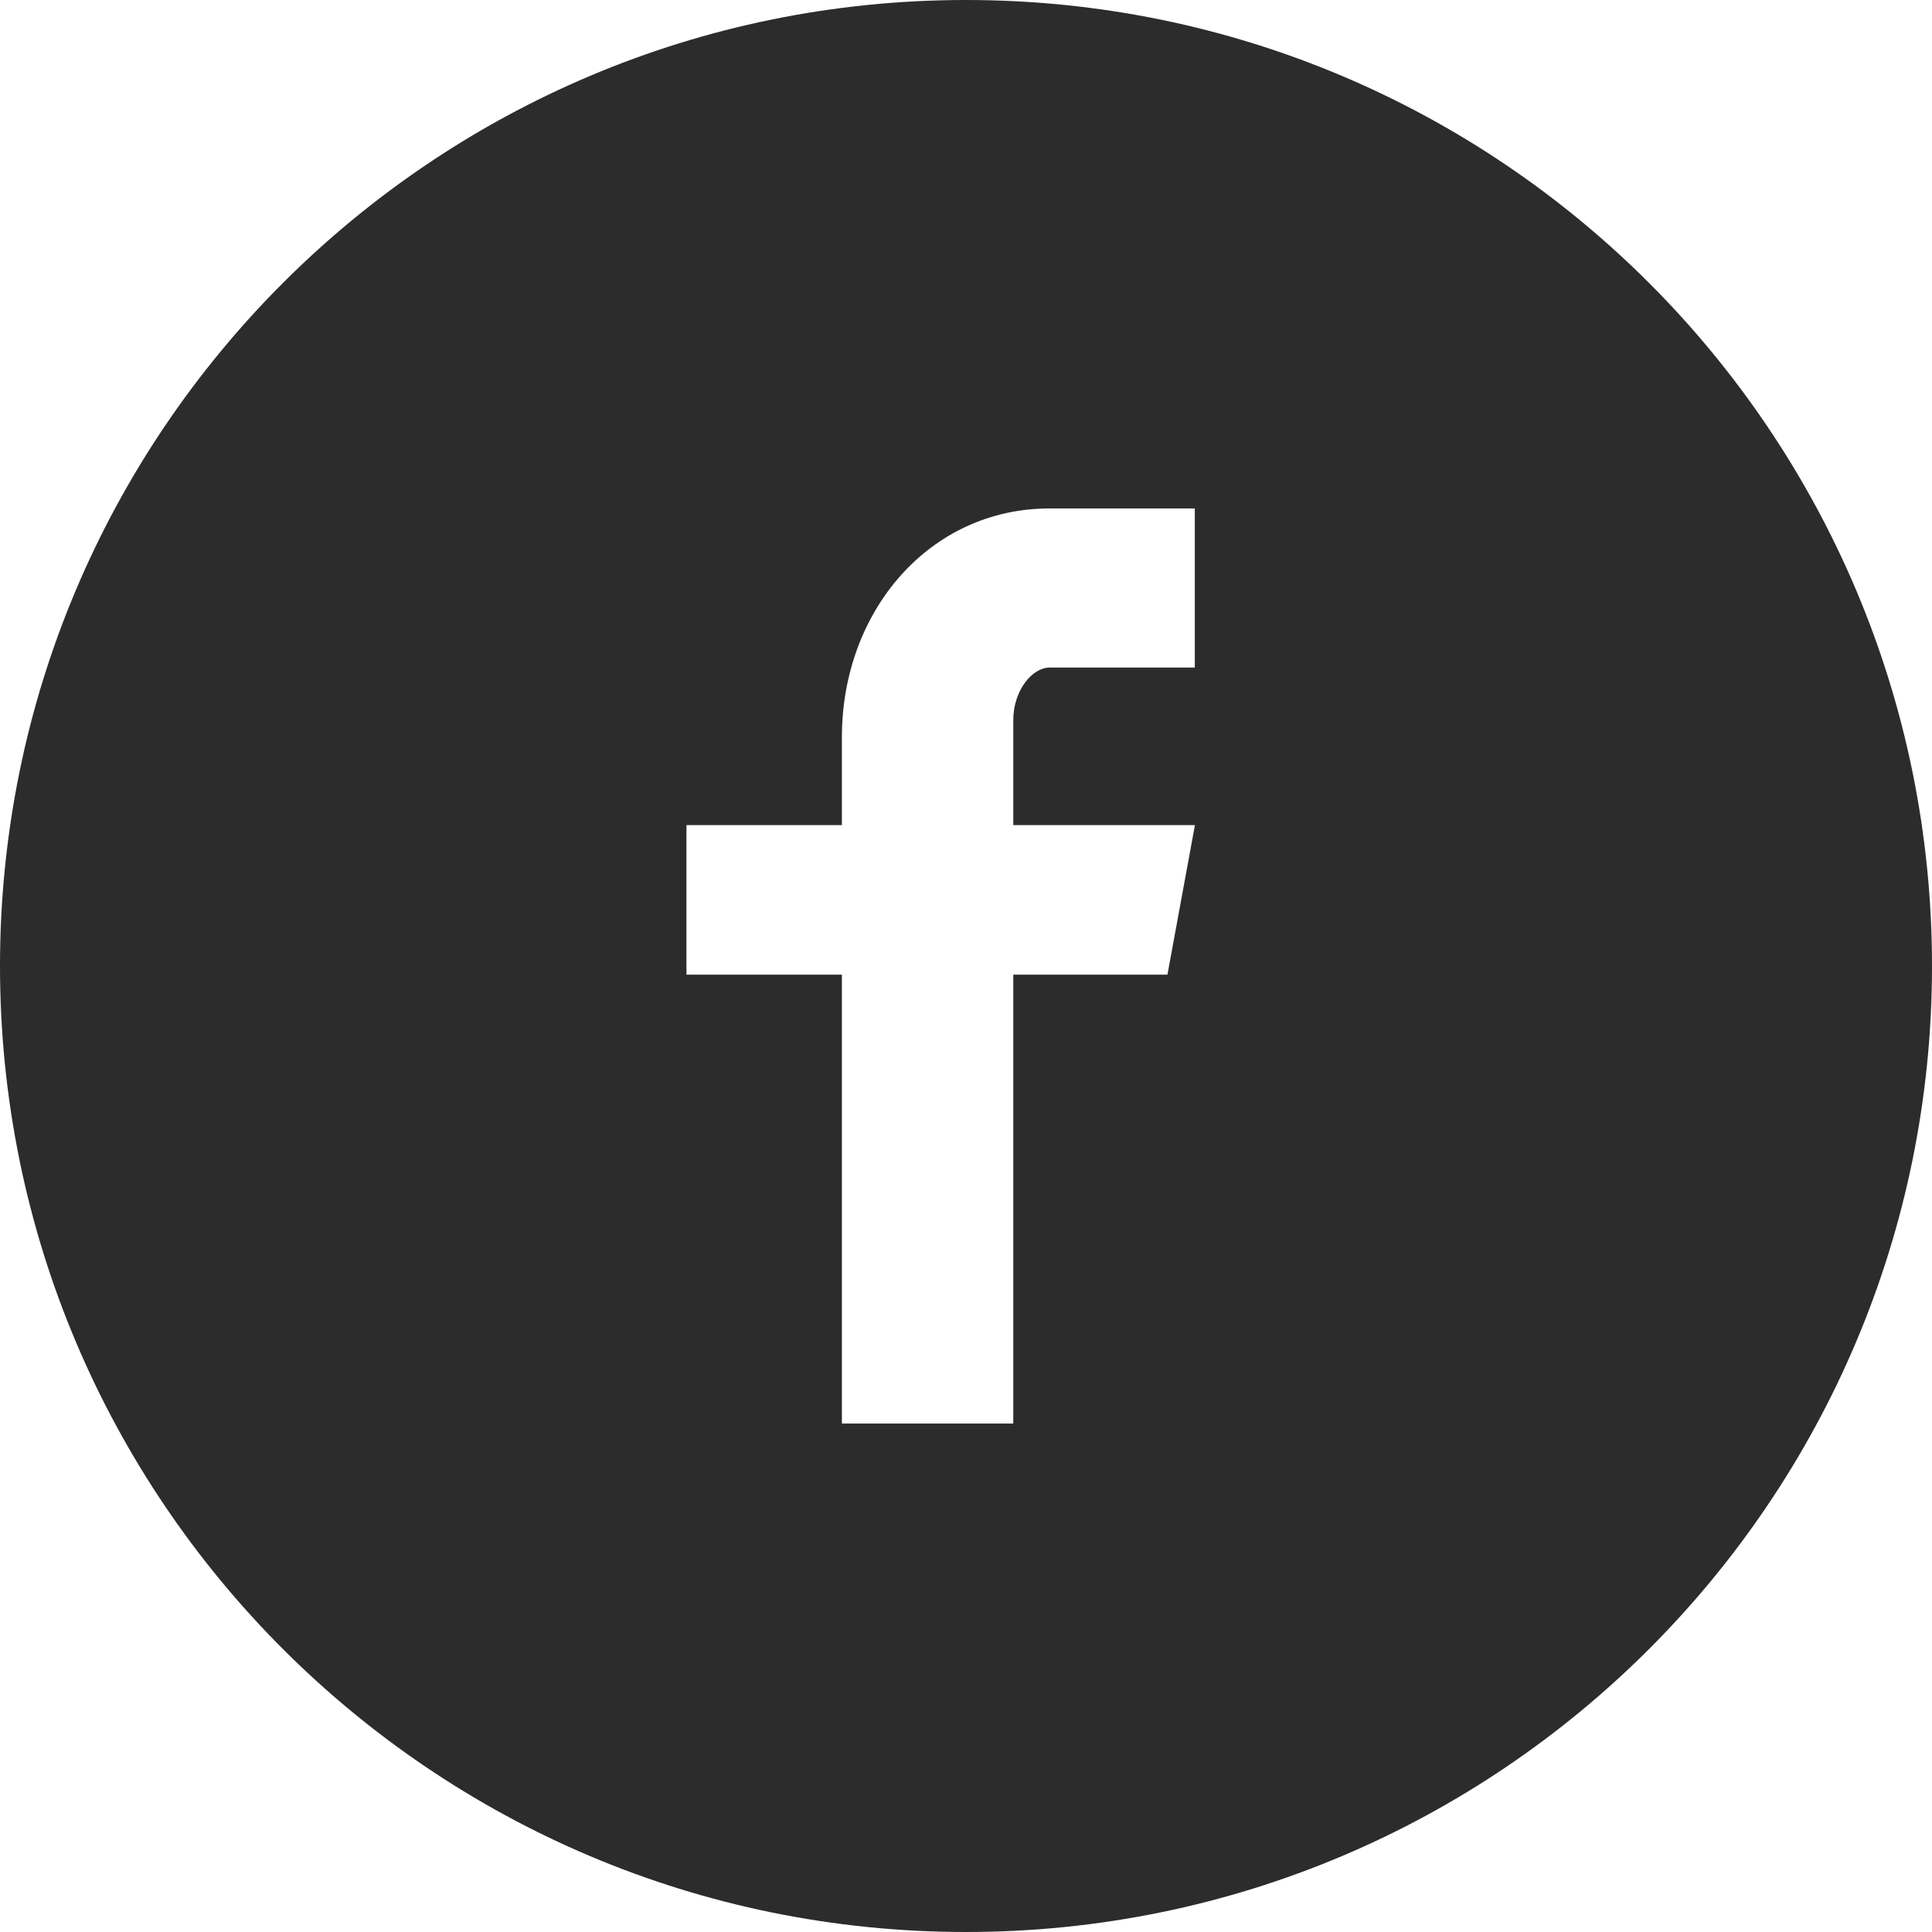
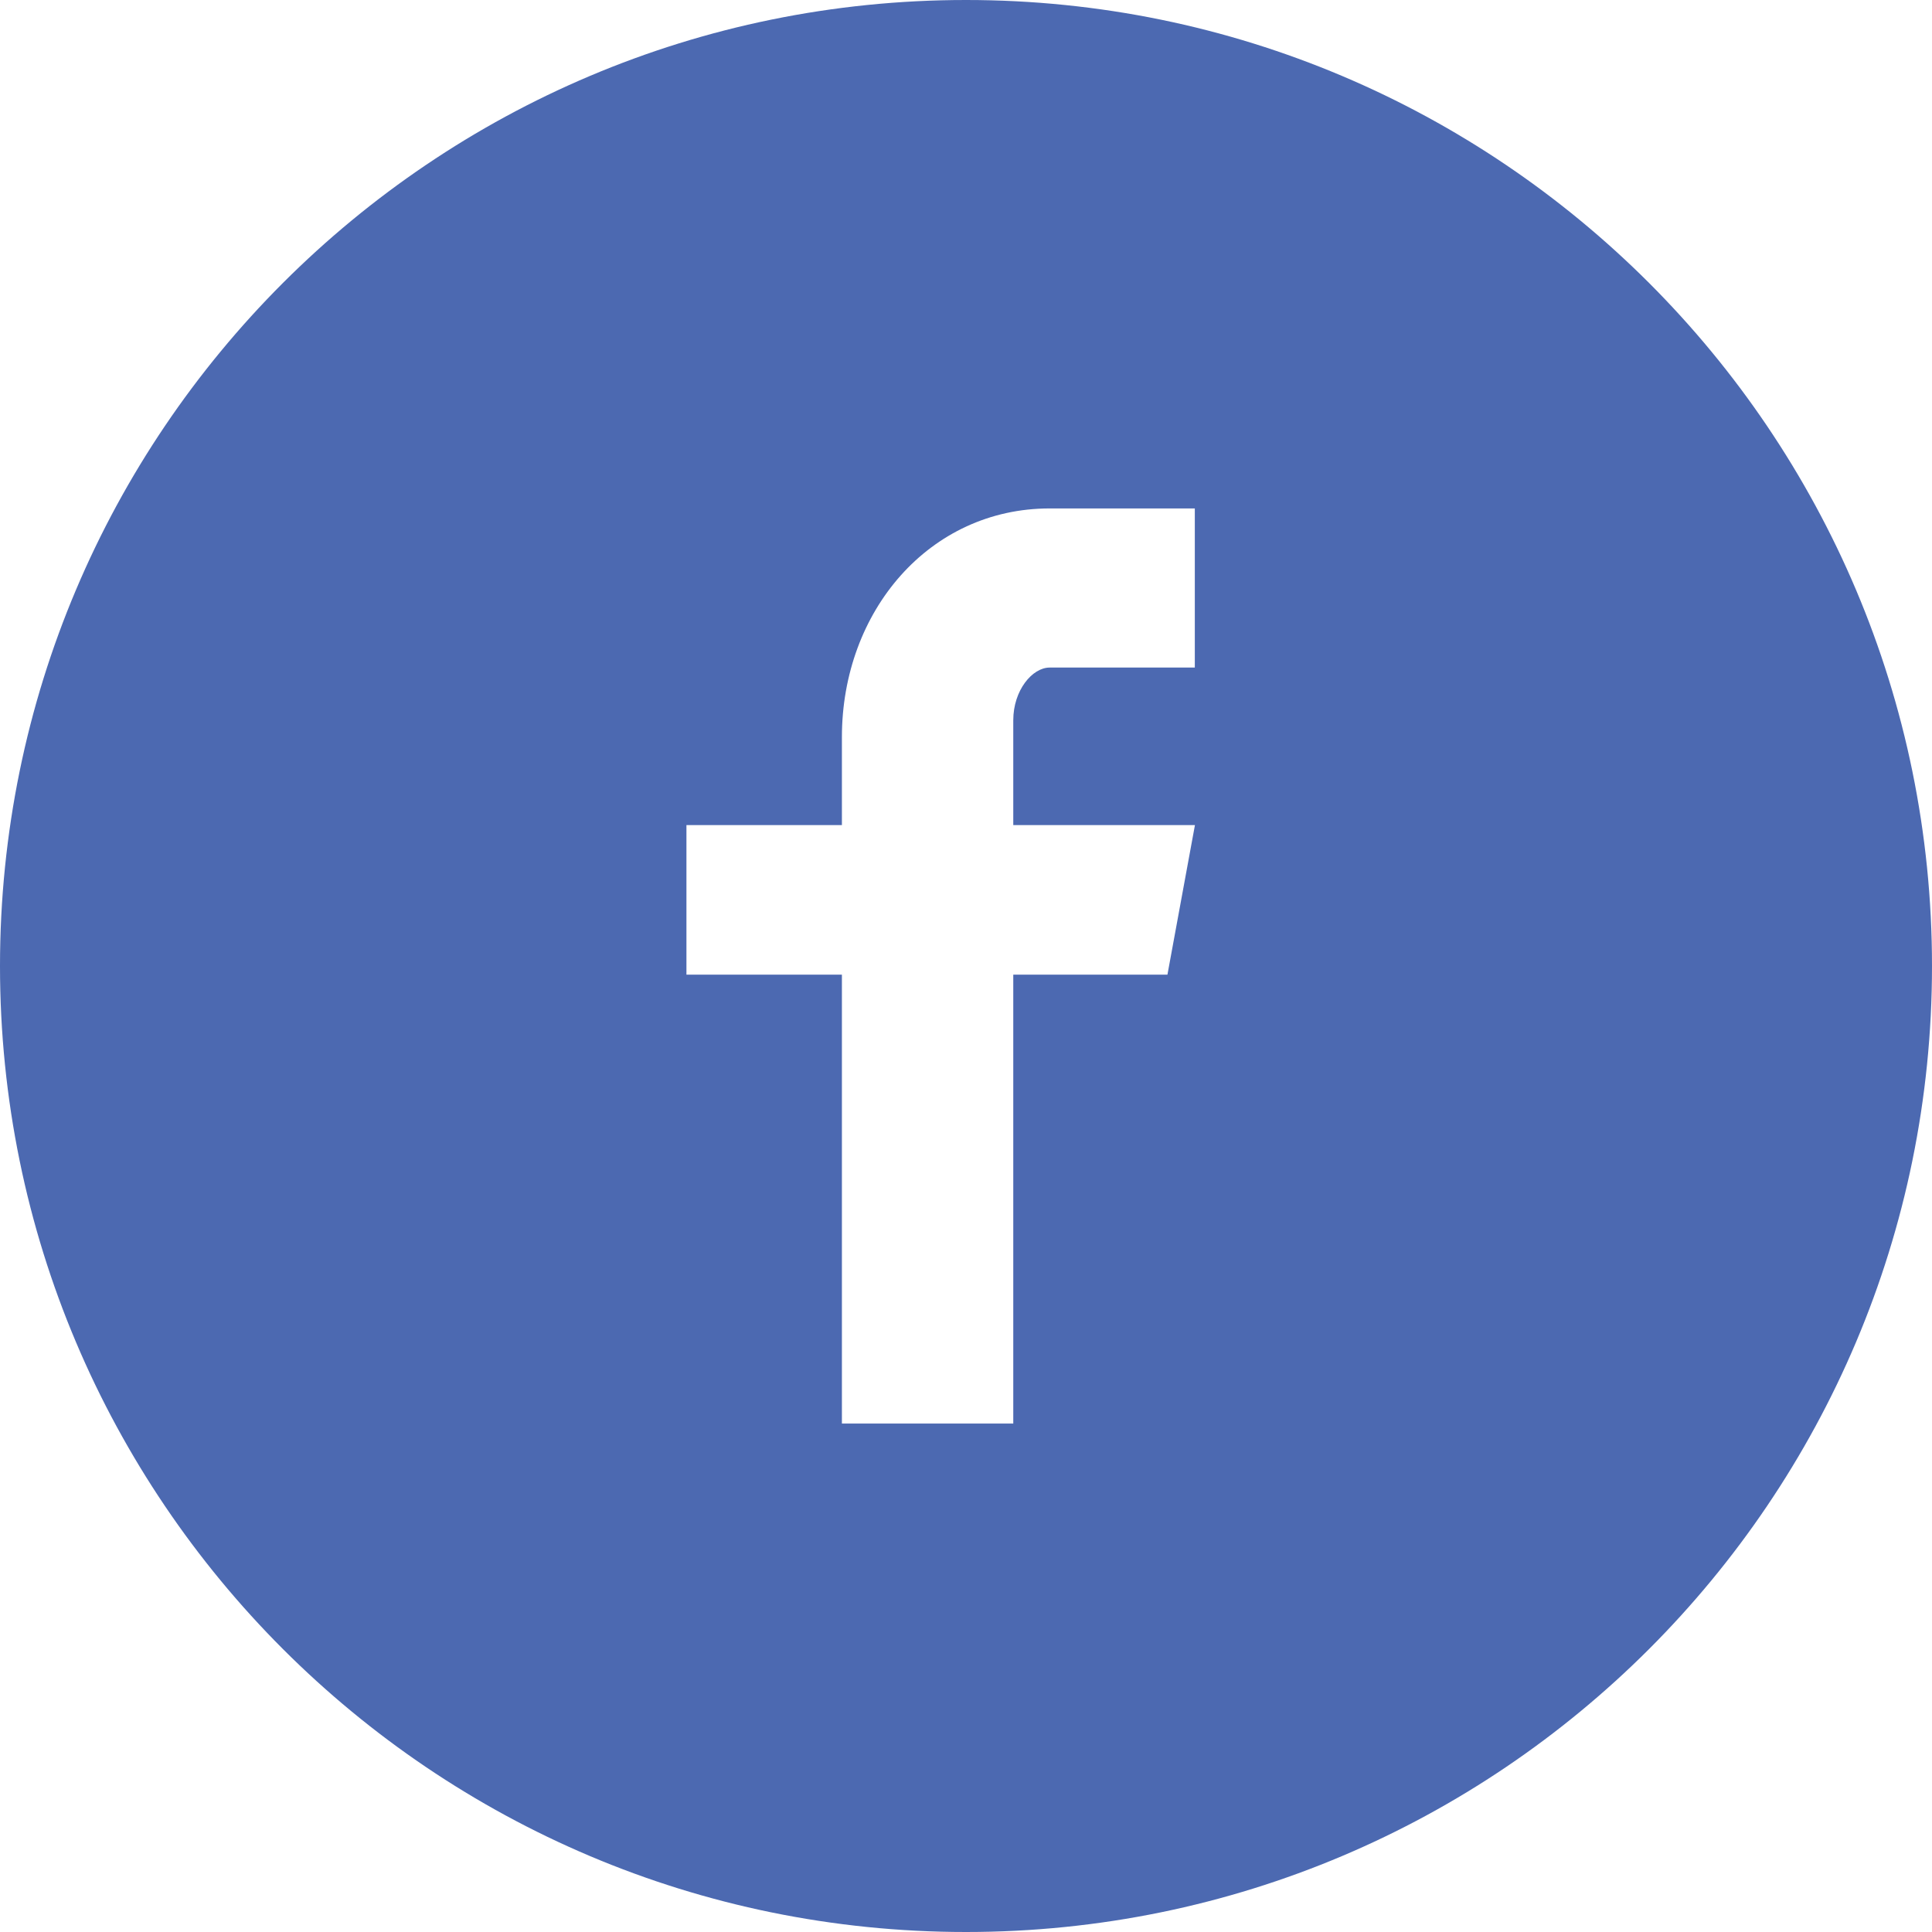
<svg xmlns="http://www.w3.org/2000/svg" width="30" height="30" viewBox="0 0 30 30" fill="none">
-   <path d="M15 0C6.716 0 0 6.716 0 15C0 23.284 6.716 30 15 30C23.284 30 30 23.284 30 15C30 6.716 23.284 0 15 0ZM18.553 10.366H16.298C16.031 10.366 15.734 10.717 15.734 11.184V12.812H18.555L18.128 15.134H15.734V22.105H13.073V15.134H10.659V12.812H13.073V11.447C13.073 9.488 14.433 7.895 16.298 7.895H18.553V10.366Z" fill="#2C2C2C" />
+   <path d="M15 0C6.716 0 0 6.716 0 15C0 23.284 6.716 30 15 30C23.284 30 30 23.284 30 15C30 6.716 23.284 0 15 0ZM18.553 10.366H16.298C16.031 10.366 15.734 10.717 15.734 11.184V12.812H18.555L18.128 15.134H15.734V22.105H13.073V15.134H10.659V12.812H13.073V11.447C13.073 9.488 14.433 7.895 16.298 7.895H18.553V10.366Z" fill="#4C69B1" />
</svg>
